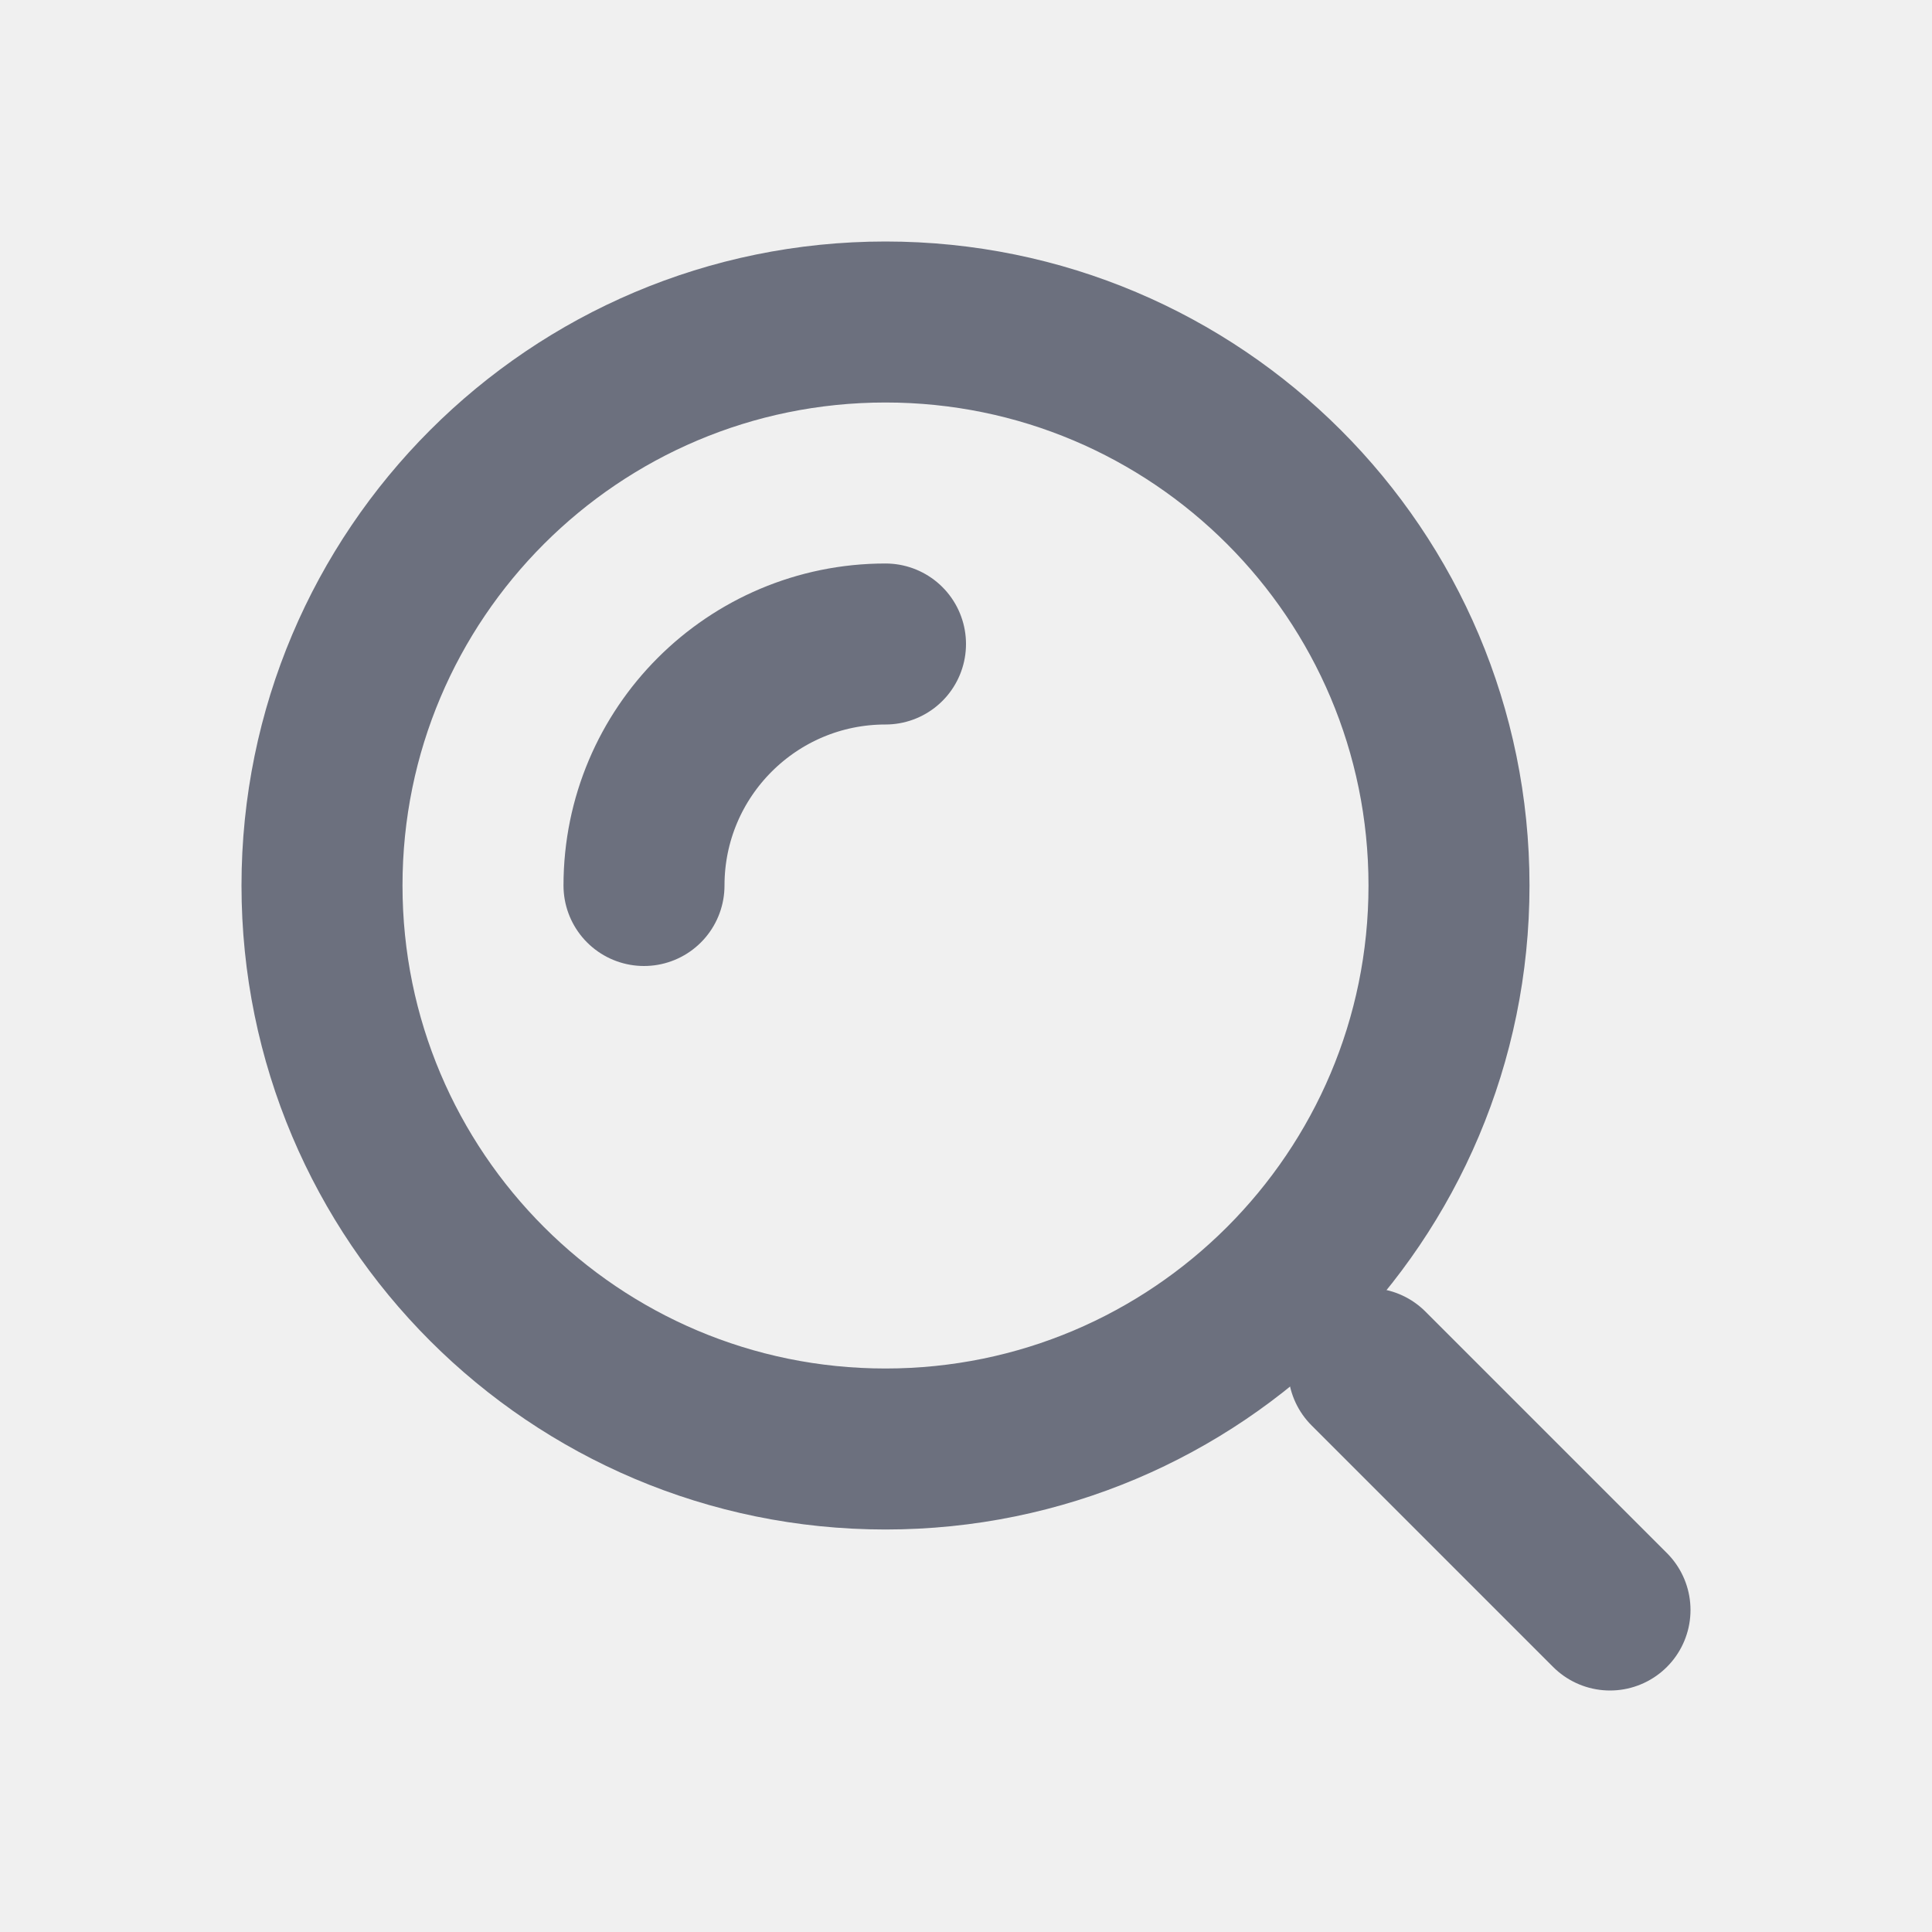
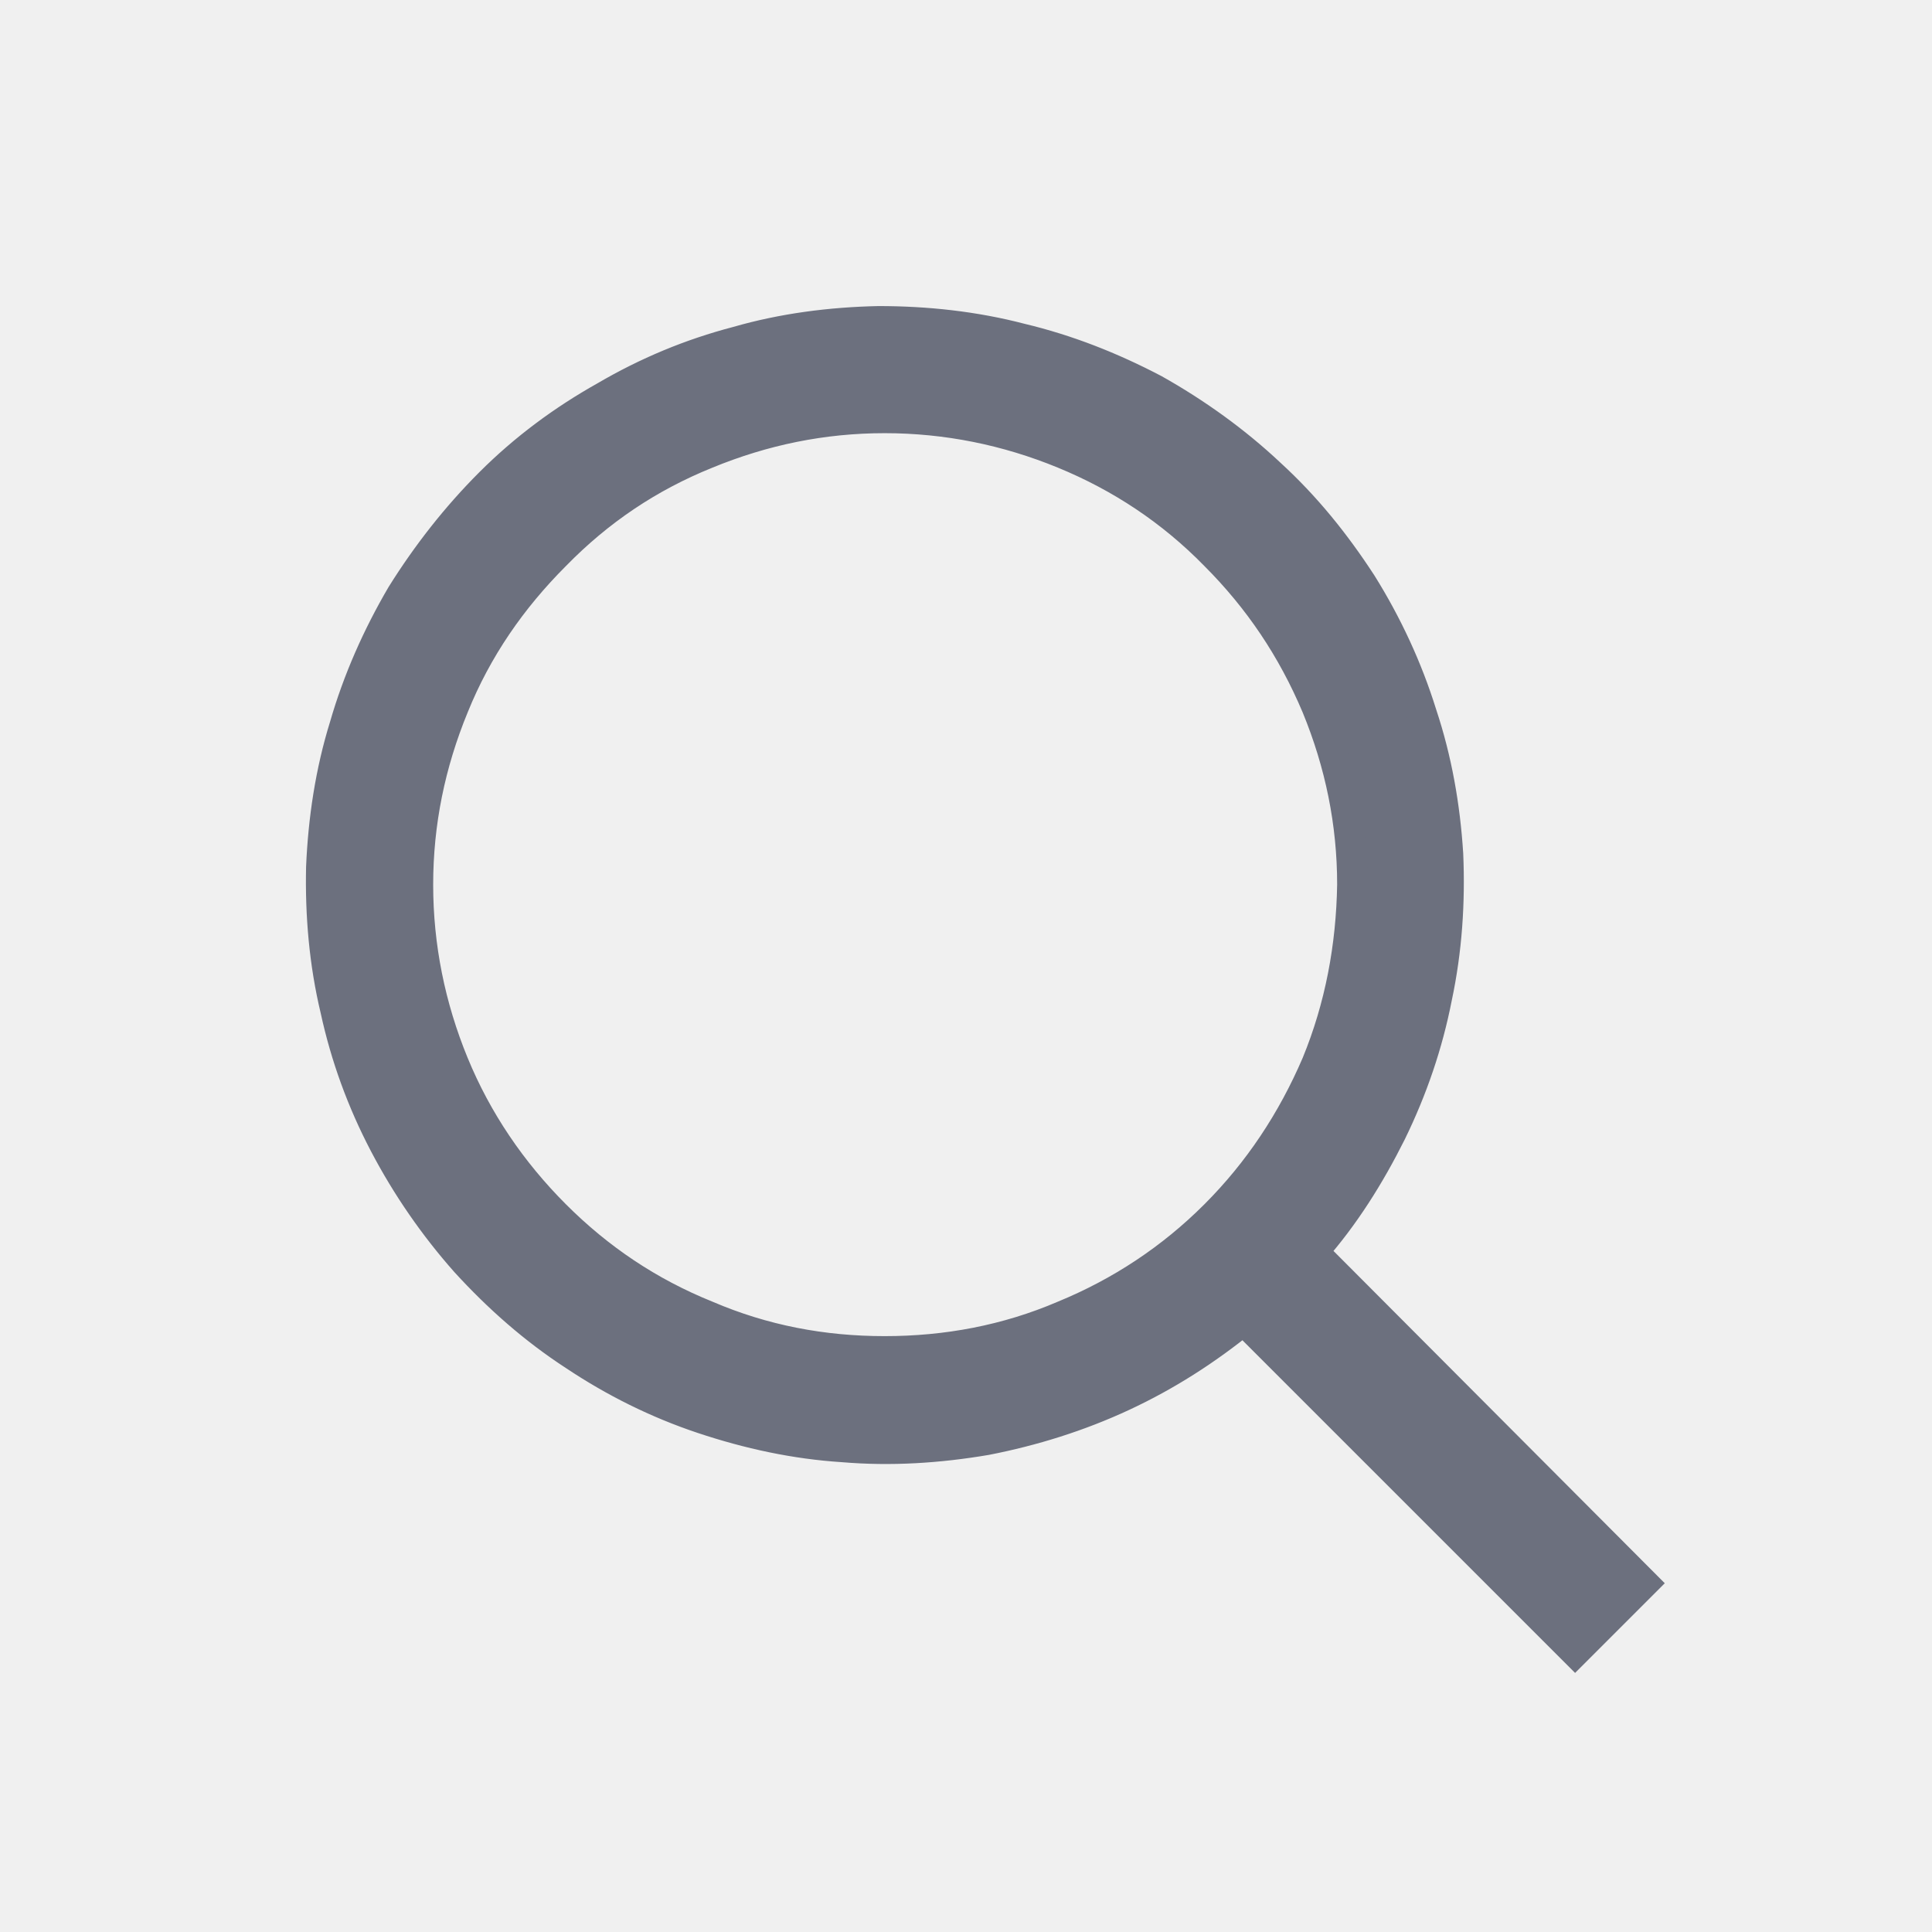
- <svg xmlns="http://www.w3.org/2000/svg" width="17" height="17" viewBox="0 0 24 24">
-   <g fill="none" stroke="#6C707E" stroke-width="2">
-     <circle cx="11" cy="11" r="7" />
-     <path stroke-linecap="round" d="M11 8a3 3 0 0 0-3 3m12 9l-3-3" />
+ <svg xmlns="http://www.w3.org/2000/svg" width="20" height="20" viewBox="0 0 19 19" fill="none">
+   <defs>
+     <clipPath id="clip100_1">
+       <rect id="search" width="19" height="19" fill="white" fill-opacity="0" />
+     </clipPath>
+   </defs>
+   <g clip-path="url(#clip100_1)">
+     <path id="path" d="M12.91 12.31L16.16 15.57L15.49 16.24L12.23 12.98C11.86 13.28 11.47 13.53 11.04 13.73C10.61 13.93 10.16 14.07 9.7 14.16C9.23 14.24 8.76 14.27 8.29 14.23C7.82 14.2 7.36 14.1 6.91 13.95C6.46 13.8 6.04 13.59 5.65 13.33C5.25 13.07 4.9 12.76 4.58 12.41C4.27 12.06 4 11.67 3.78 11.25C3.56 10.83 3.4 10.39 3.3 9.93C3.19 9.47 3.15 9 3.16 8.53C3.18 8.06 3.25 7.59 3.39 7.14C3.52 6.69 3.71 6.26 3.95 5.85C4.2 5.45 4.49 5.08 4.82 4.75C5.16 4.41 5.54 4.13 5.95 3.9C6.36 3.66 6.79 3.48 7.25 3.36C7.7 3.23 8.17 3.17 8.64 3.16C9.11 3.16 9.58 3.21 10.04 3.33C10.5 3.44 10.93 3.61 11.35 3.83C11.76 4.06 12.15 4.34 12.49 4.66C12.84 4.98 13.13 5.34 13.39 5.74C13.64 6.14 13.84 6.57 13.98 7.02C14.13 7.47 14.21 7.93 14.24 8.4C14.26 8.87 14.23 9.34 14.13 9.81C14.04 10.27 13.89 10.71 13.68 11.14C13.47 11.56 13.22 11.96 12.91 12.31ZM13.3 8.7C13.3 8.09 13.18 7.51 12.95 6.95C12.71 6.38 12.38 5.89 11.95 5.46C11.52 5.02 11.02 4.69 10.46 4.46C9.9 4.23 9.31 4.11 8.7 4.11C8.09 4.11 7.51 4.23 6.95 4.46C6.38 4.69 5.89 5.02 5.46 5.46C5.03 5.89 4.69 6.38 4.46 6.95C4.23 7.51 4.11 8.09 4.11 8.7C4.11 9.31 4.23 9.9 4.46 10.46C4.69 11.02 5.03 11.52 5.46 11.95C5.89 12.38 6.38 12.71 6.95 12.94C7.51 13.18 8.09 13.29 8.7 13.29C9.31 13.29 9.9 13.18 10.46 12.94C11.02 12.71 11.52 12.38 11.95 11.95C12.38 11.52 12.71 11.02 12.95 10.46C13.18 9.9 13.29 9.31 13.3 8.7Z" fill="#6C707E" fill-opacity="1" fill-rule="evenodd" />
+     <path id="path" d="M16.16 15.57L15.49 16.24L12.23 12.98C11.86 13.28 11.47 13.53 11.04 13.73C10.61 13.93 10.16 14.07 9.7 14.16C9.23 14.24 8.76 14.27 8.29 14.23C7.82 14.2 7.36 14.1 6.91 13.95C6.46 13.8 6.04 13.59 5.65 13.33C5.25 13.07 4.9 12.76 4.58 12.41C4.27 12.06 4 11.67 3.78 11.25C3.56 10.83 3.4 10.39 3.3 9.93C3.19 9.47 3.15 9 3.16 8.53C3.18 8.06 3.25 7.59 3.39 7.14C3.52 6.69 3.71 6.26 3.95 5.85C4.2 5.45 4.49 5.08 4.82 4.75C5.16 4.41 5.54 4.13 5.95 3.9C6.36 3.66 6.79 3.48 7.25 3.36C7.7 3.23 8.17 3.17 8.64 3.16C9.11 3.16 9.58 3.21 10.04 3.33C10.5 3.44 10.93 3.61 11.35 3.83C11.76 4.06 12.15 4.34 12.49 4.66C12.84 4.98 13.13 5.34 13.39 5.74C13.64 6.14 13.84 6.57 13.98 7.02C14.13 7.47 14.21 7.93 14.24 8.4C14.26 8.87 14.23 9.34 14.13 9.81C14.04 10.27 13.89 10.71 13.68 11.14C13.47 11.56 13.22 11.96 12.91 12.31L16.16 15.57ZM12.95 6.95C12.71 6.38 12.38 5.89 11.95 5.46C11.52 5.02 11.02 4.69 10.46 4.46C9.9 4.23 9.31 4.11 8.7 4.11C8.09 4.11 7.51 4.23 6.95 4.46C6.38 4.69 5.89 5.02 5.46 5.46C5.03 5.89 4.69 6.38 4.46 6.95C4.23 7.51 4.11 8.09 4.11 8.7C4.11 9.31 4.23 9.9 4.46 10.46C4.69 11.02 5.03 11.52 5.46 11.95C5.89 12.38 6.38 12.71 6.95 12.94C7.51 13.18 8.09 13.29 8.7 13.29C9.31 13.29 9.9 13.18 10.46 12.94C11.02 12.71 11.52 12.38 11.95 11.95C12.38 11.52 12.71 11.02 12.95 10.46C13.18 9.9 13.29 9.31 13.3 8.7C13.3 8.09 13.18 7.51 12.95 6.95Z" stroke="#6C707E" stroke-opacity="1" stroke-width="0.3" />
  </g>
</svg>
